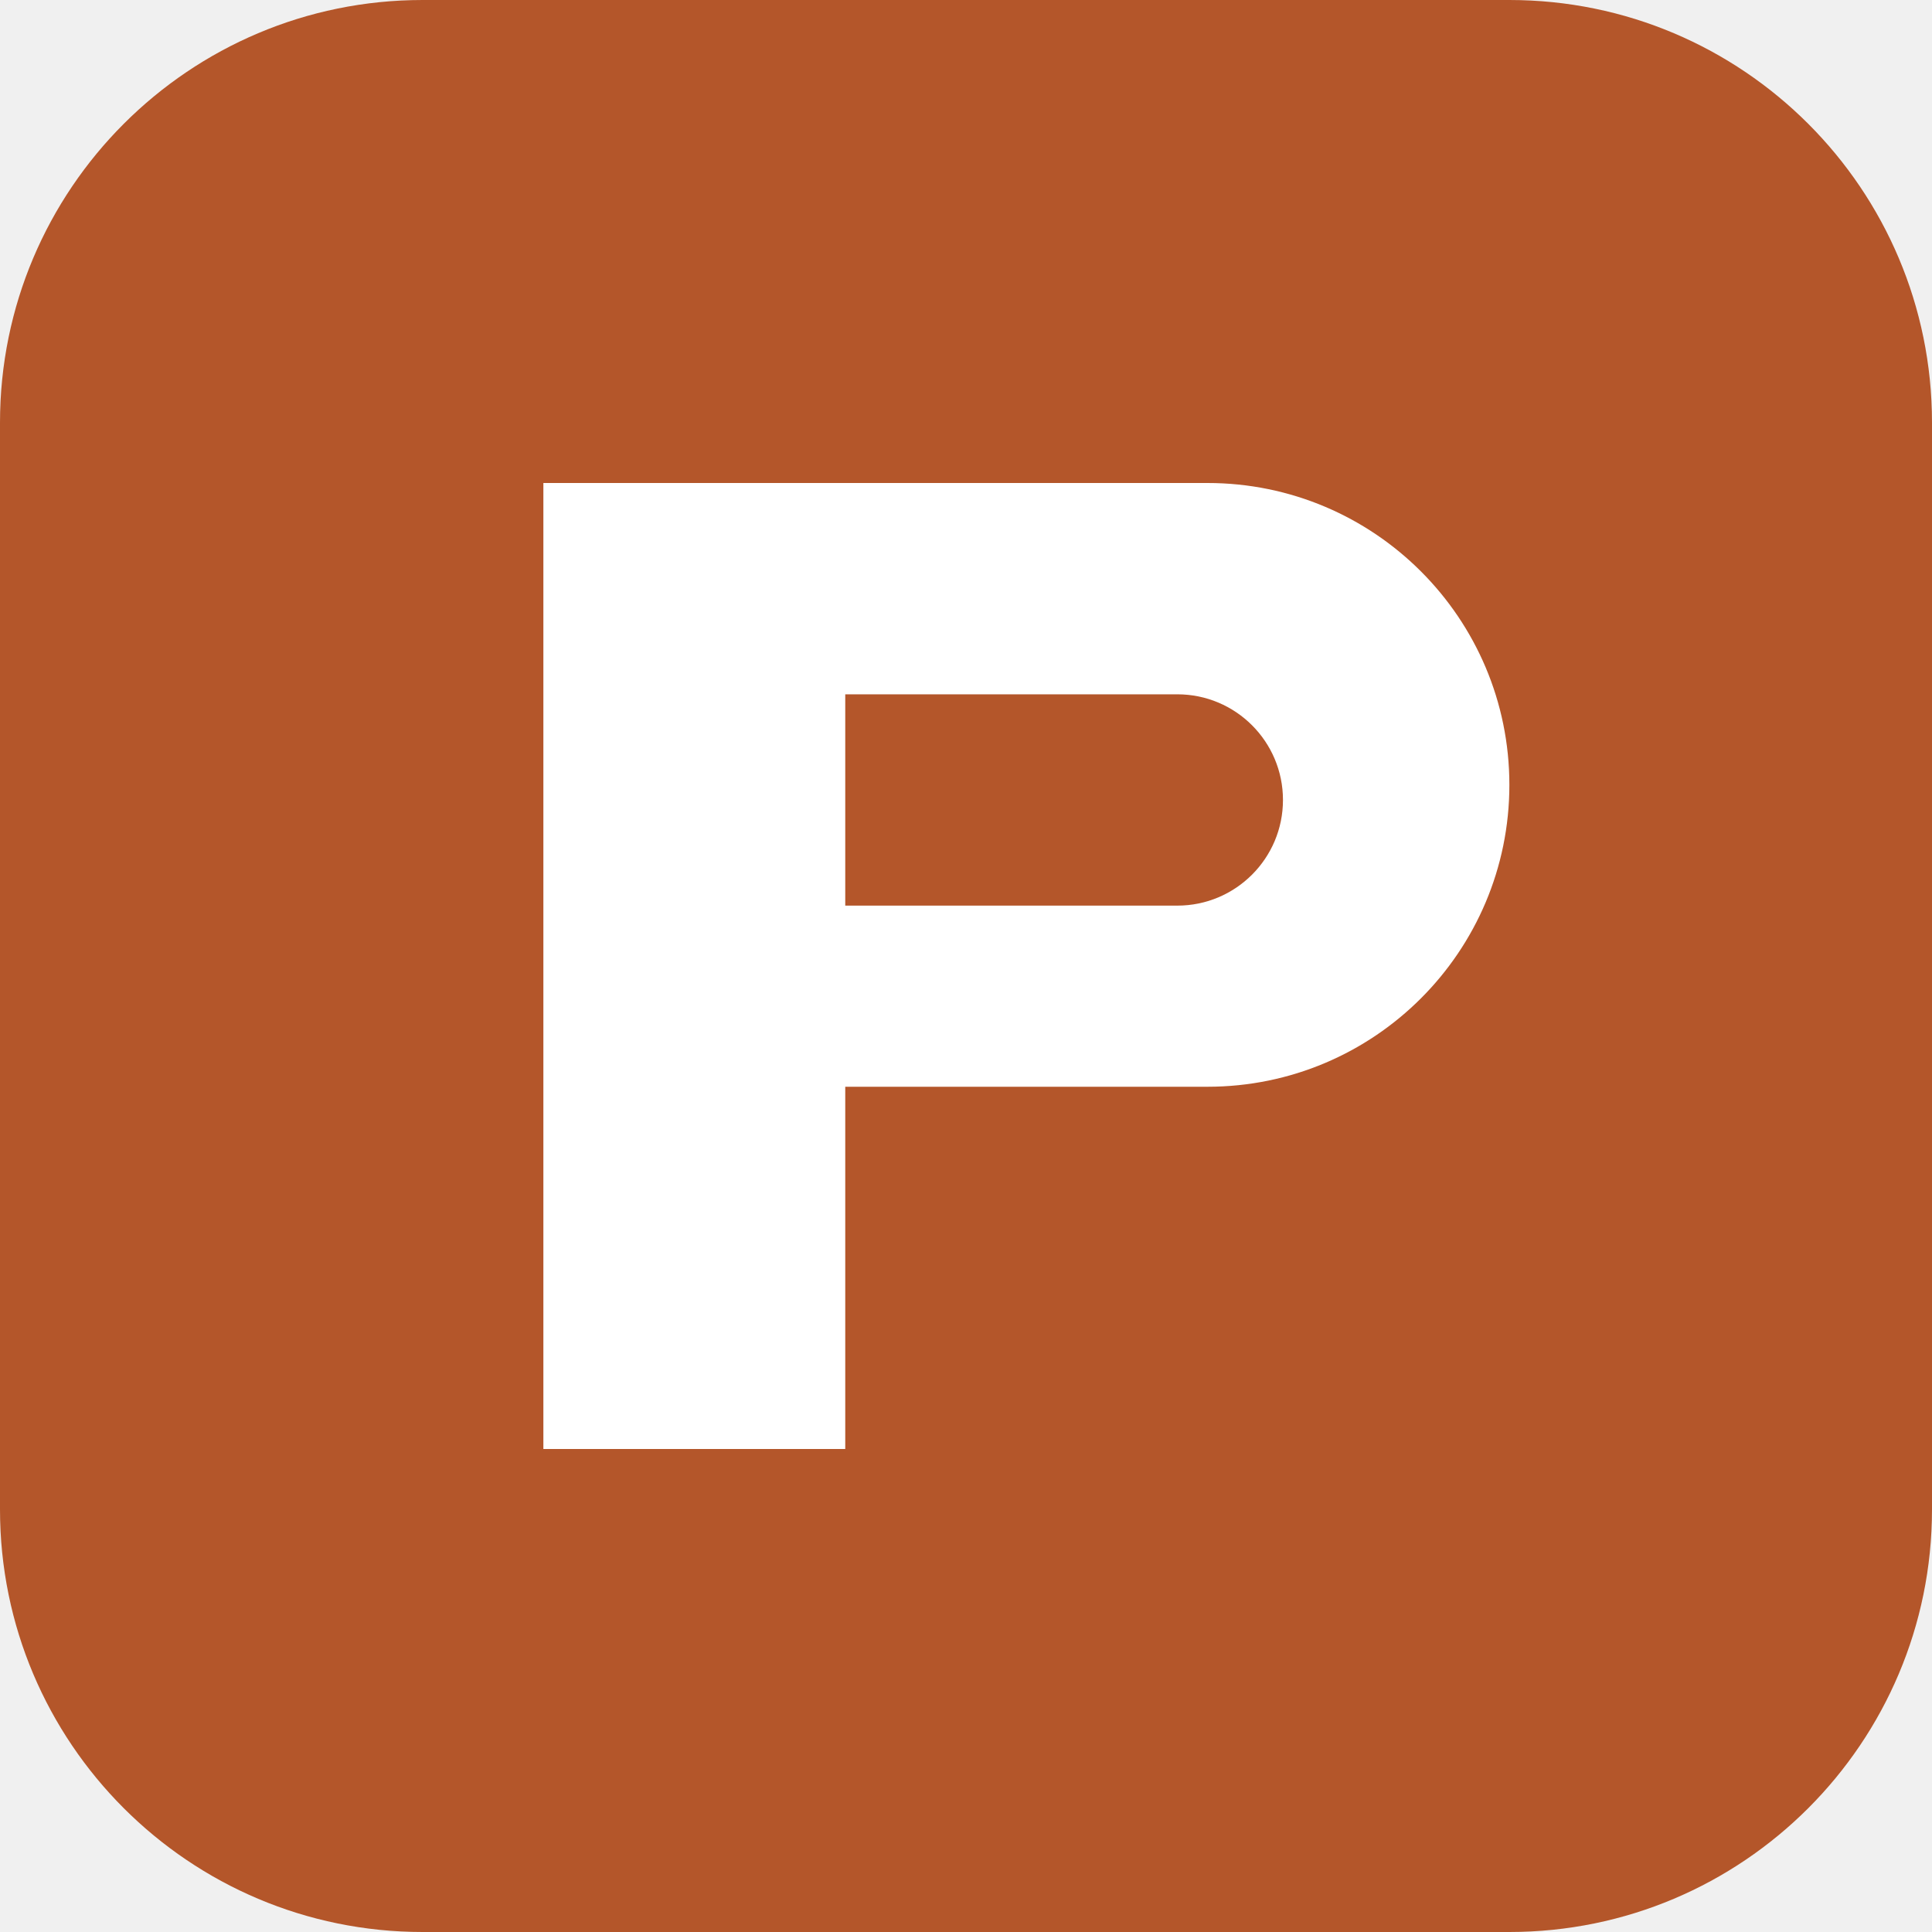
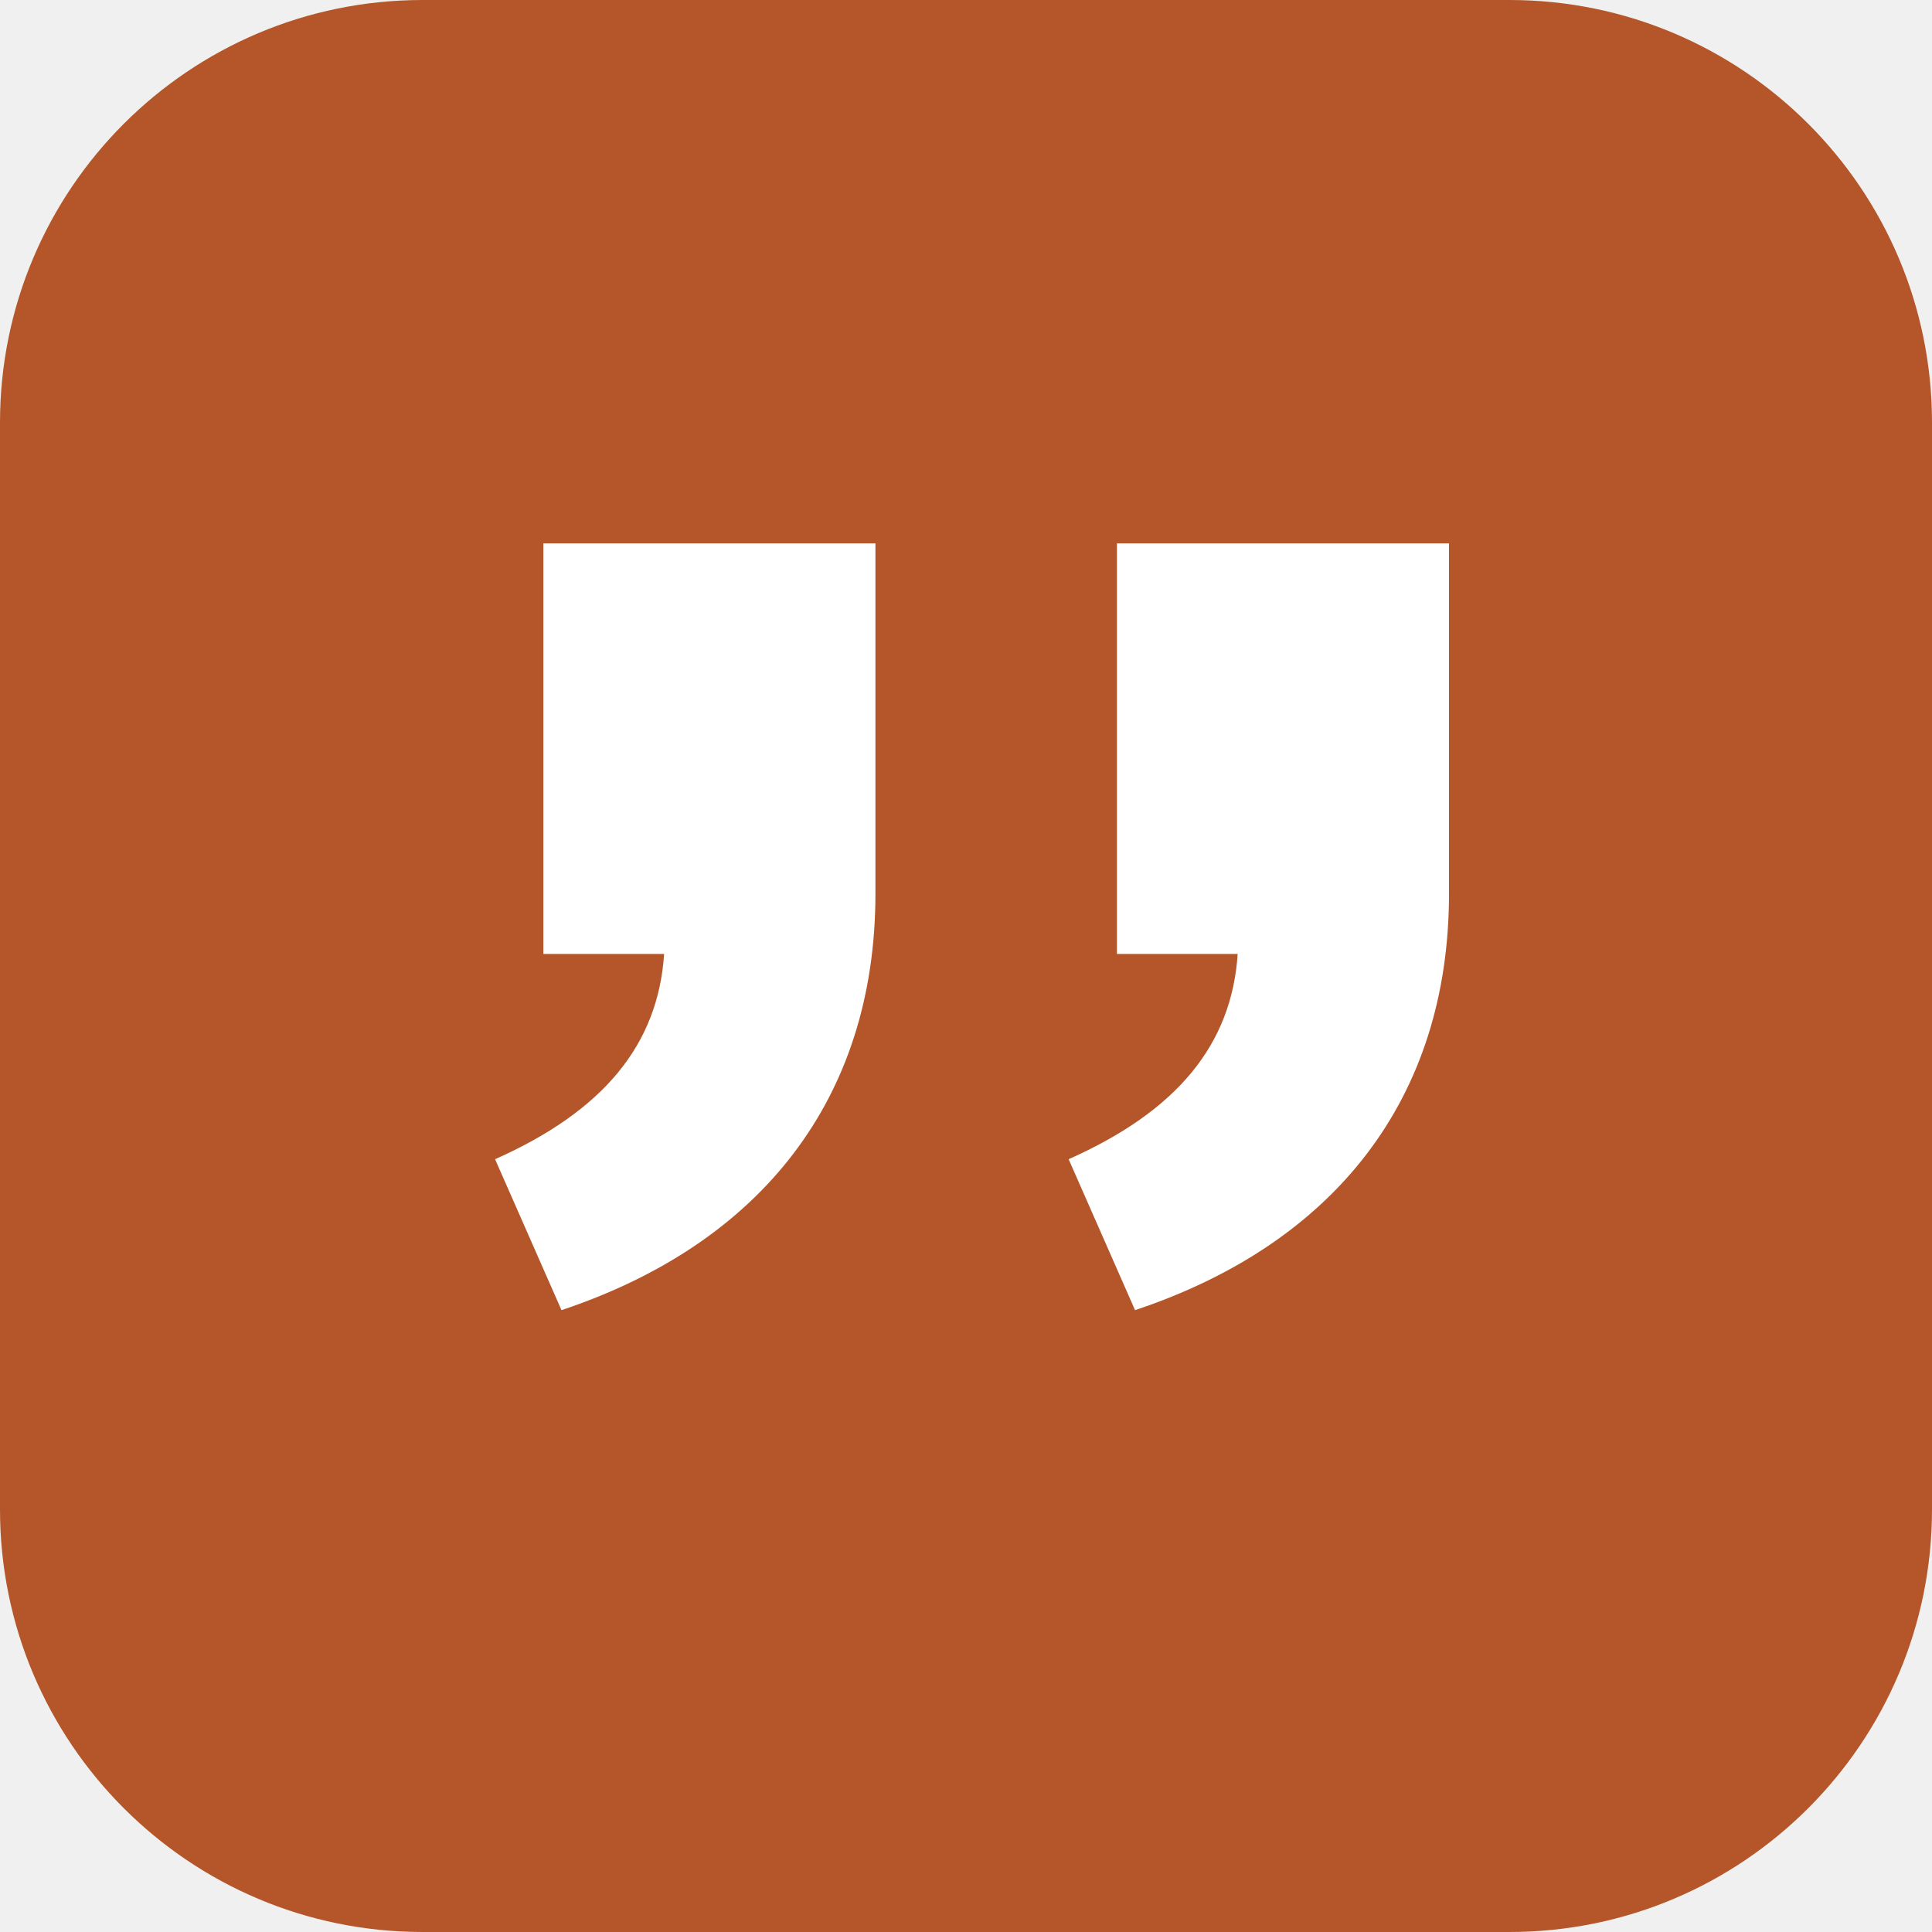
<svg xmlns="http://www.w3.org/2000/svg" viewBox="0 0 32 32">
  <rect width="32" height="32" rx="7" fill="#b4562a" />
-   <path d="M9 8h11a5 5 0 0 1 0 10h-6v6H9V8zm5 3.5v3.5h5.5a1.75 1.75 0 0 0 0-3.5H14z" fill="#fff" />
+   <path d="M9 9h5.5v5.8c0 3.4-1.9 5.8-5.2 6.9l-1.1-2.5c1.8-.8 2.7-1.9 2.8-3.4H9V9z            M18.5 9H24v5.8c0 3.4-1.9 5.8-5.2 6.9l-1.1-2.5c1.8-.8 2.7-1.9 2.8-3.4h-2V9z" fill="#fff" />
</svg>
